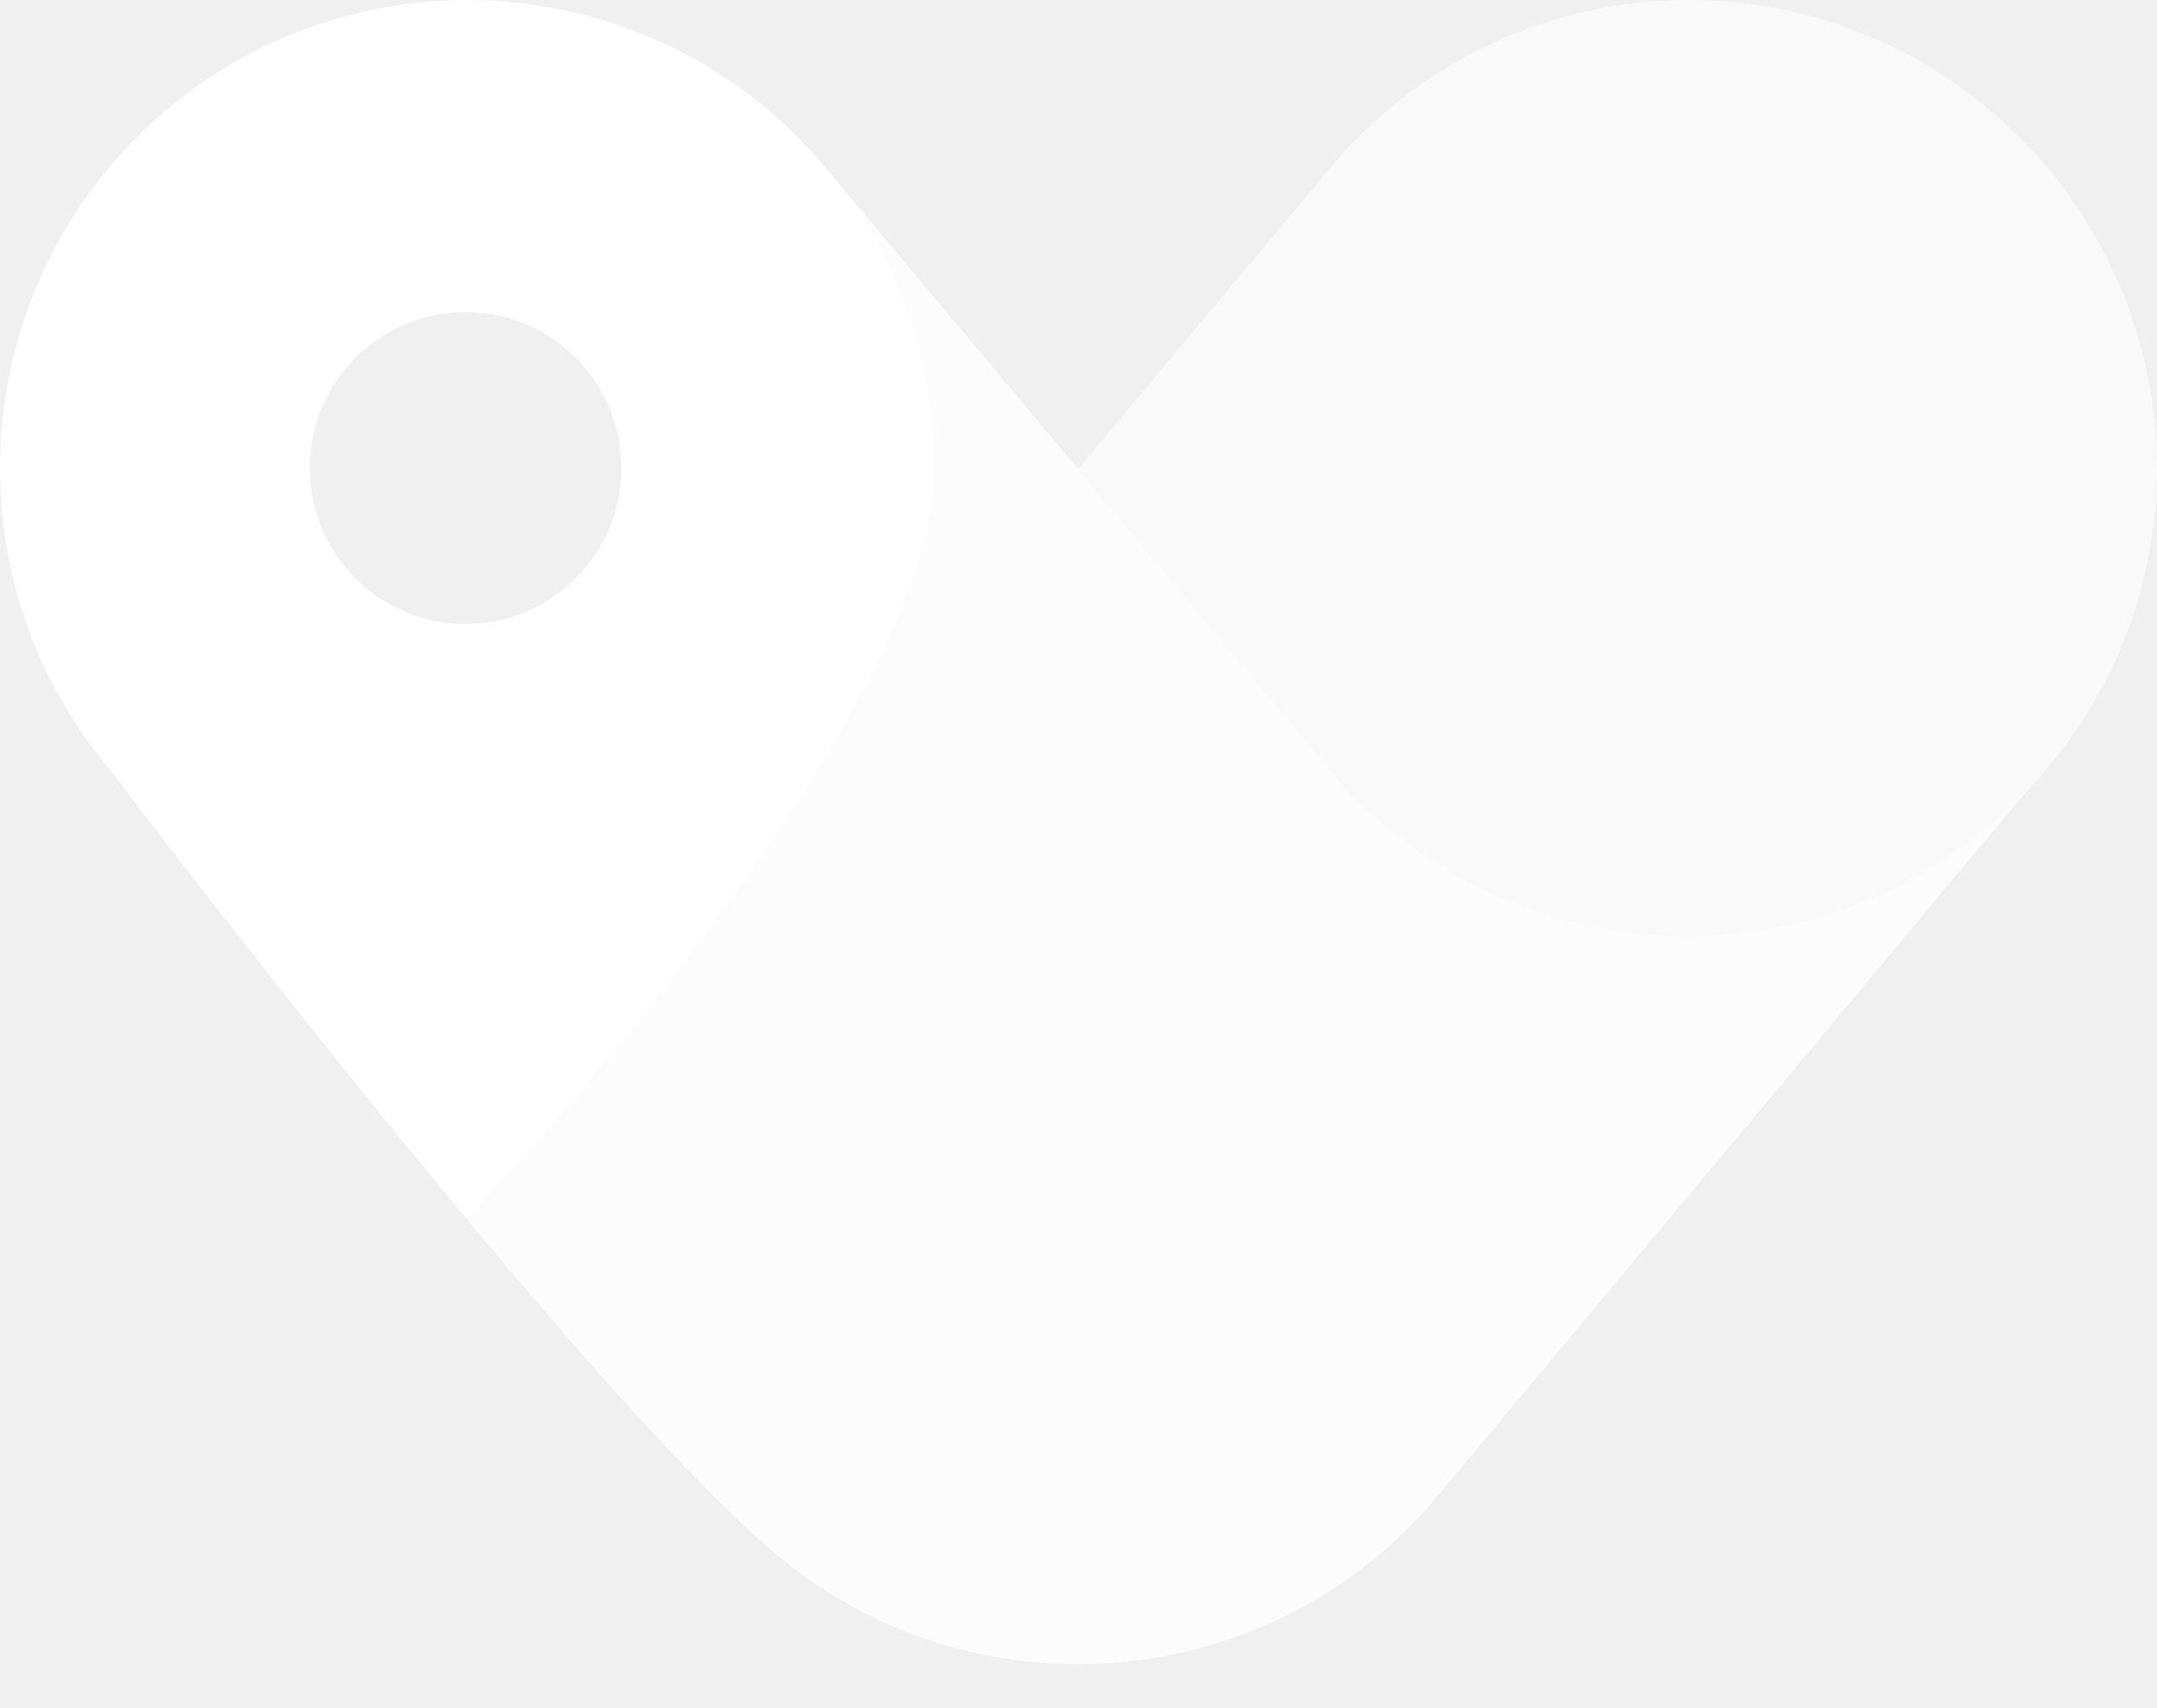
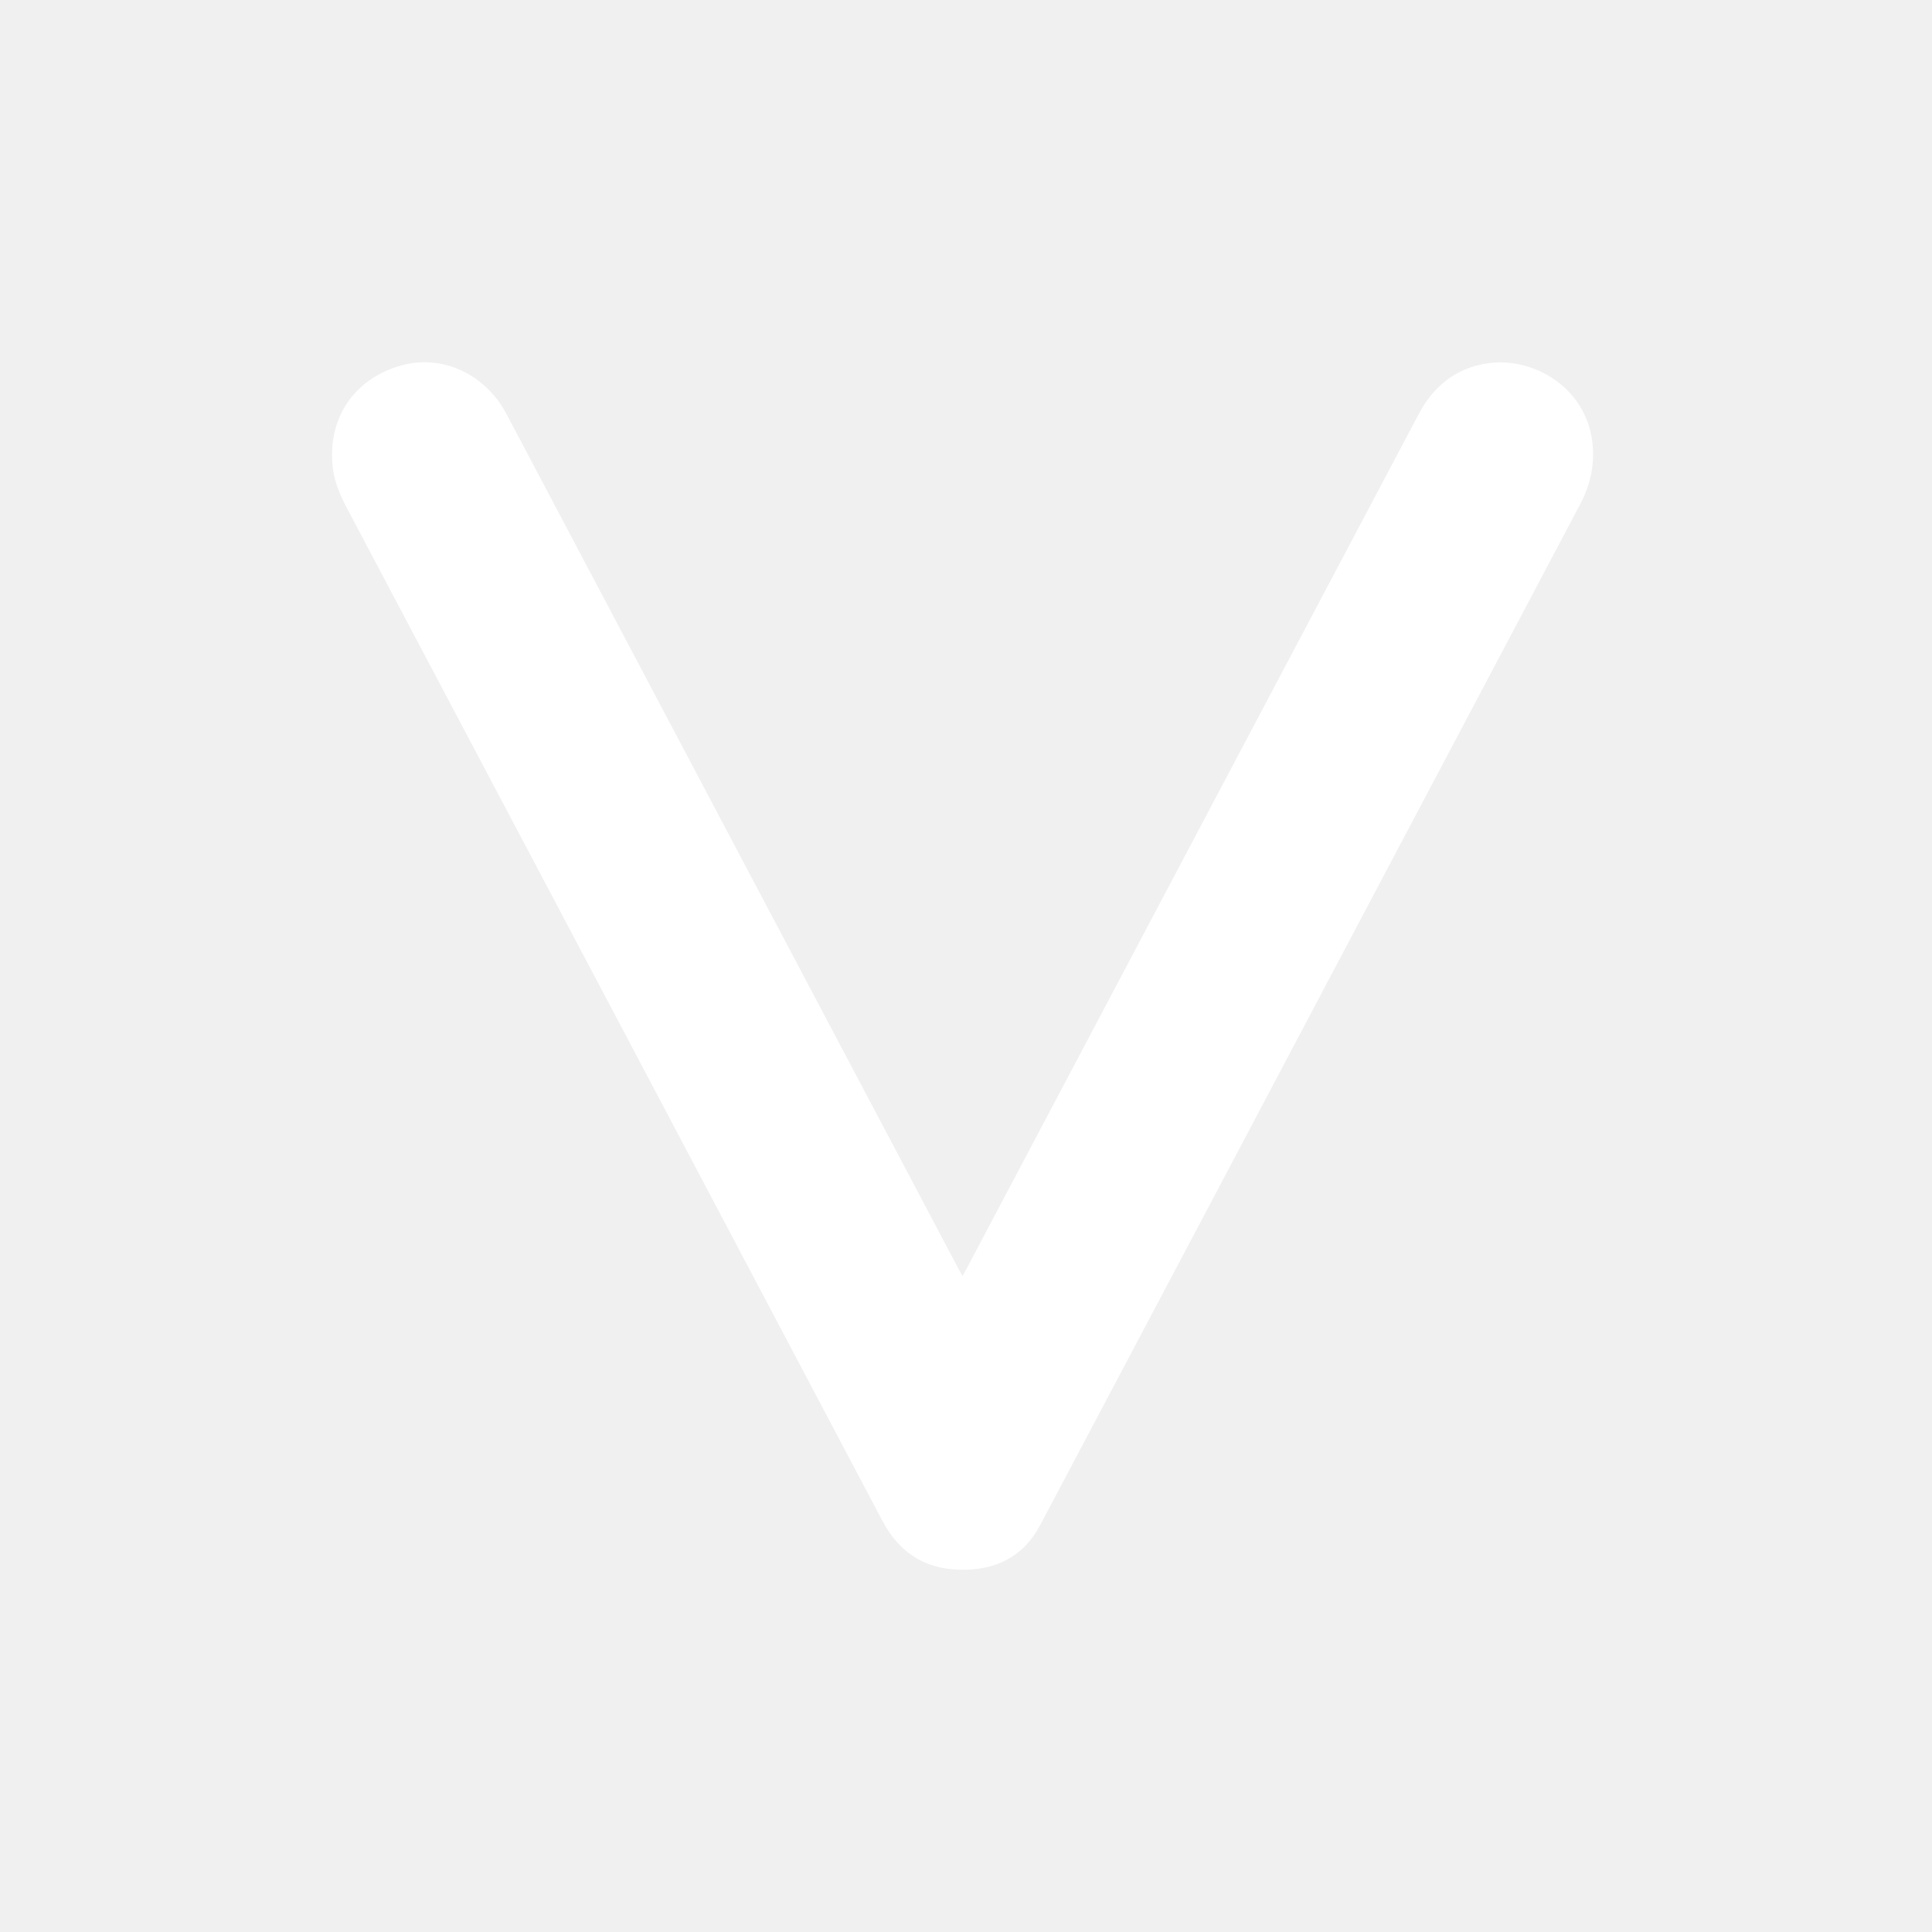
- <svg xmlns="http://www.w3.org/2000/svg" width="96" height="76" viewBox="0 0 96 76" fill="none">
-   <path opacity="0.6" fill-rule="evenodd" clip-rule="evenodd" d="M88.531 4.874C79.732 -2.521 66.614 -1.372 59.231 7.442L47.978 20.876L60.334 35.627L61.722 36.794C70.52 44.19 83.638 43.04 91.021 34.226L90.098 35.331C90.443 34.968 90.778 34.6 91.094 34.226C98.574 25.359 97.33 12.27 88.531 4.874" fill="white" />
-   <path opacity="0.8" fill-rule="evenodd" clip-rule="evenodd" d="M60.333 35.627L38.149 9.142C40.324 12.553 41.594 16.594 41.594 20.838C41.594 32.331 20.848 54.219 20.797 54.27C20.797 54.27 20.734 54.197 20.619 54.064C20.675 54.136 20.726 54.213 20.783 54.282C25.934 60.464 31.193 66.394 34.612 69.246C43.403 76.577 56.532 75.449 63.912 66.678L91.021 34.226C83.638 43.04 70.52 44.189 61.721 36.794L60.333 35.627Z" fill="white" />
-   <path fill-rule="evenodd" clip-rule="evenodd" d="M20.721 27.779C16.892 27.779 13.788 24.669 13.788 20.834C13.788 16.999 16.892 13.889 20.721 13.889C24.549 13.889 27.653 16.999 27.653 20.834C27.653 24.669 24.549 27.779 20.721 27.779V27.779ZM38.149 9.142L36.73 7.448C29.346 -1.367 16.228 -2.517 7.43 4.879C-1.369 12.276 -2.517 25.417 4.866 34.231C4.866 34.231 12.255 43.992 20.097 53.456C20.542 53.974 20.797 54.27 20.797 54.27C20.849 54.219 41.595 32.331 41.595 20.838C41.595 16.595 40.324 12.553 38.149 9.142V9.142Z" fill="white" />
+ <svg xmlns="http://www.w3.org/2000/svg" width="32" height="32" viewBox="0 0 32 32" fill="none">
+   <path fill-rule="evenodd" clip-rule="evenodd" d="M15.867 20.999C14.65 18.698 13.433 16.397 12.216 14.095C10.941 11.683 9.665 9.271 8.39 6.859C8.038 6.193 7.322 5.862 6.643 6.054C5.858 6.275 5.419 6.933 5.512 7.747C5.541 7.994 5.64 8.216 5.755 8.433C8.71 14.018 11.664 19.601 14.614 25.187C14.889 25.706 15.303 25.982 15.883 25.999C16.47 26.017 16.943 25.799 17.227 25.263C19.031 21.858 20.832 18.451 22.633 15.044C23.811 12.817 24.989 10.59 26.167 8.363C26.341 8.033 26.421 7.689 26.373 7.312C26.26 6.417 25.398 5.905 24.636 6.018C24.115 6.095 23.742 6.398 23.5 6.855C21.005 11.567 18.513 16.281 16.02 20.994C15.998 21.037 15.974 21.079 15.943 21.136C15.913 21.082 15.889 21.041 15.867 20.999Z" fill="white" />
</svg>
